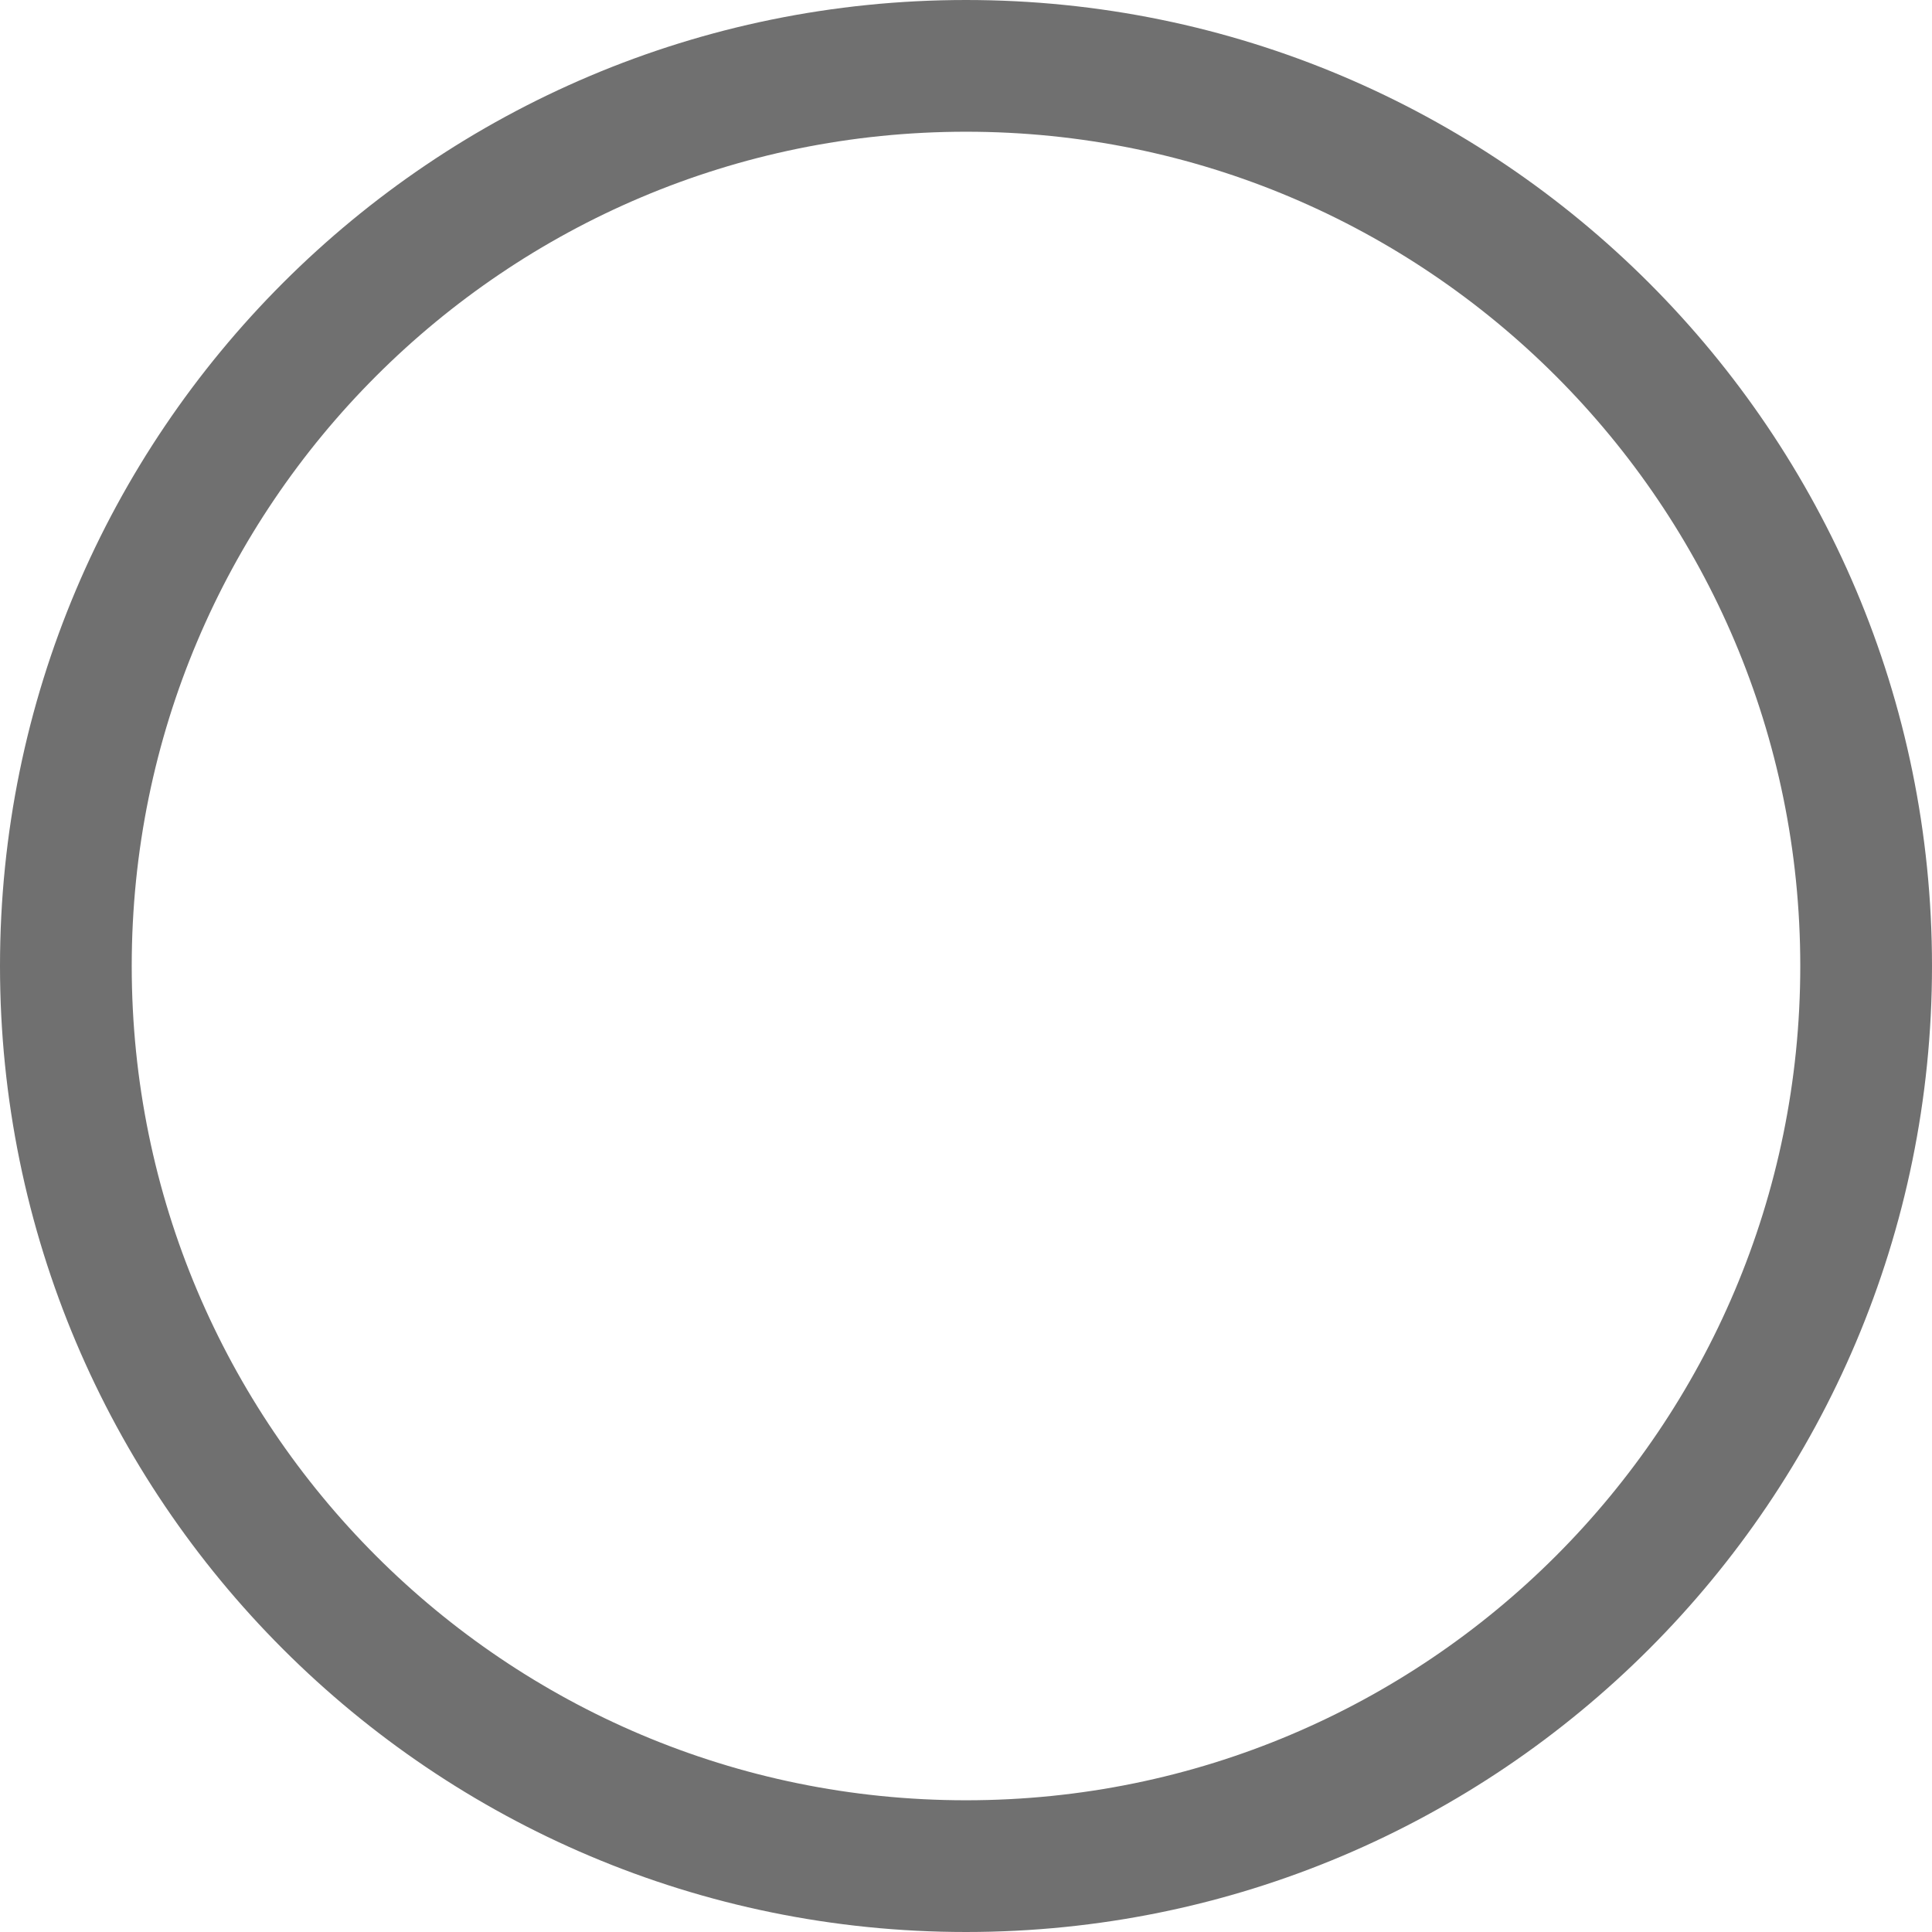
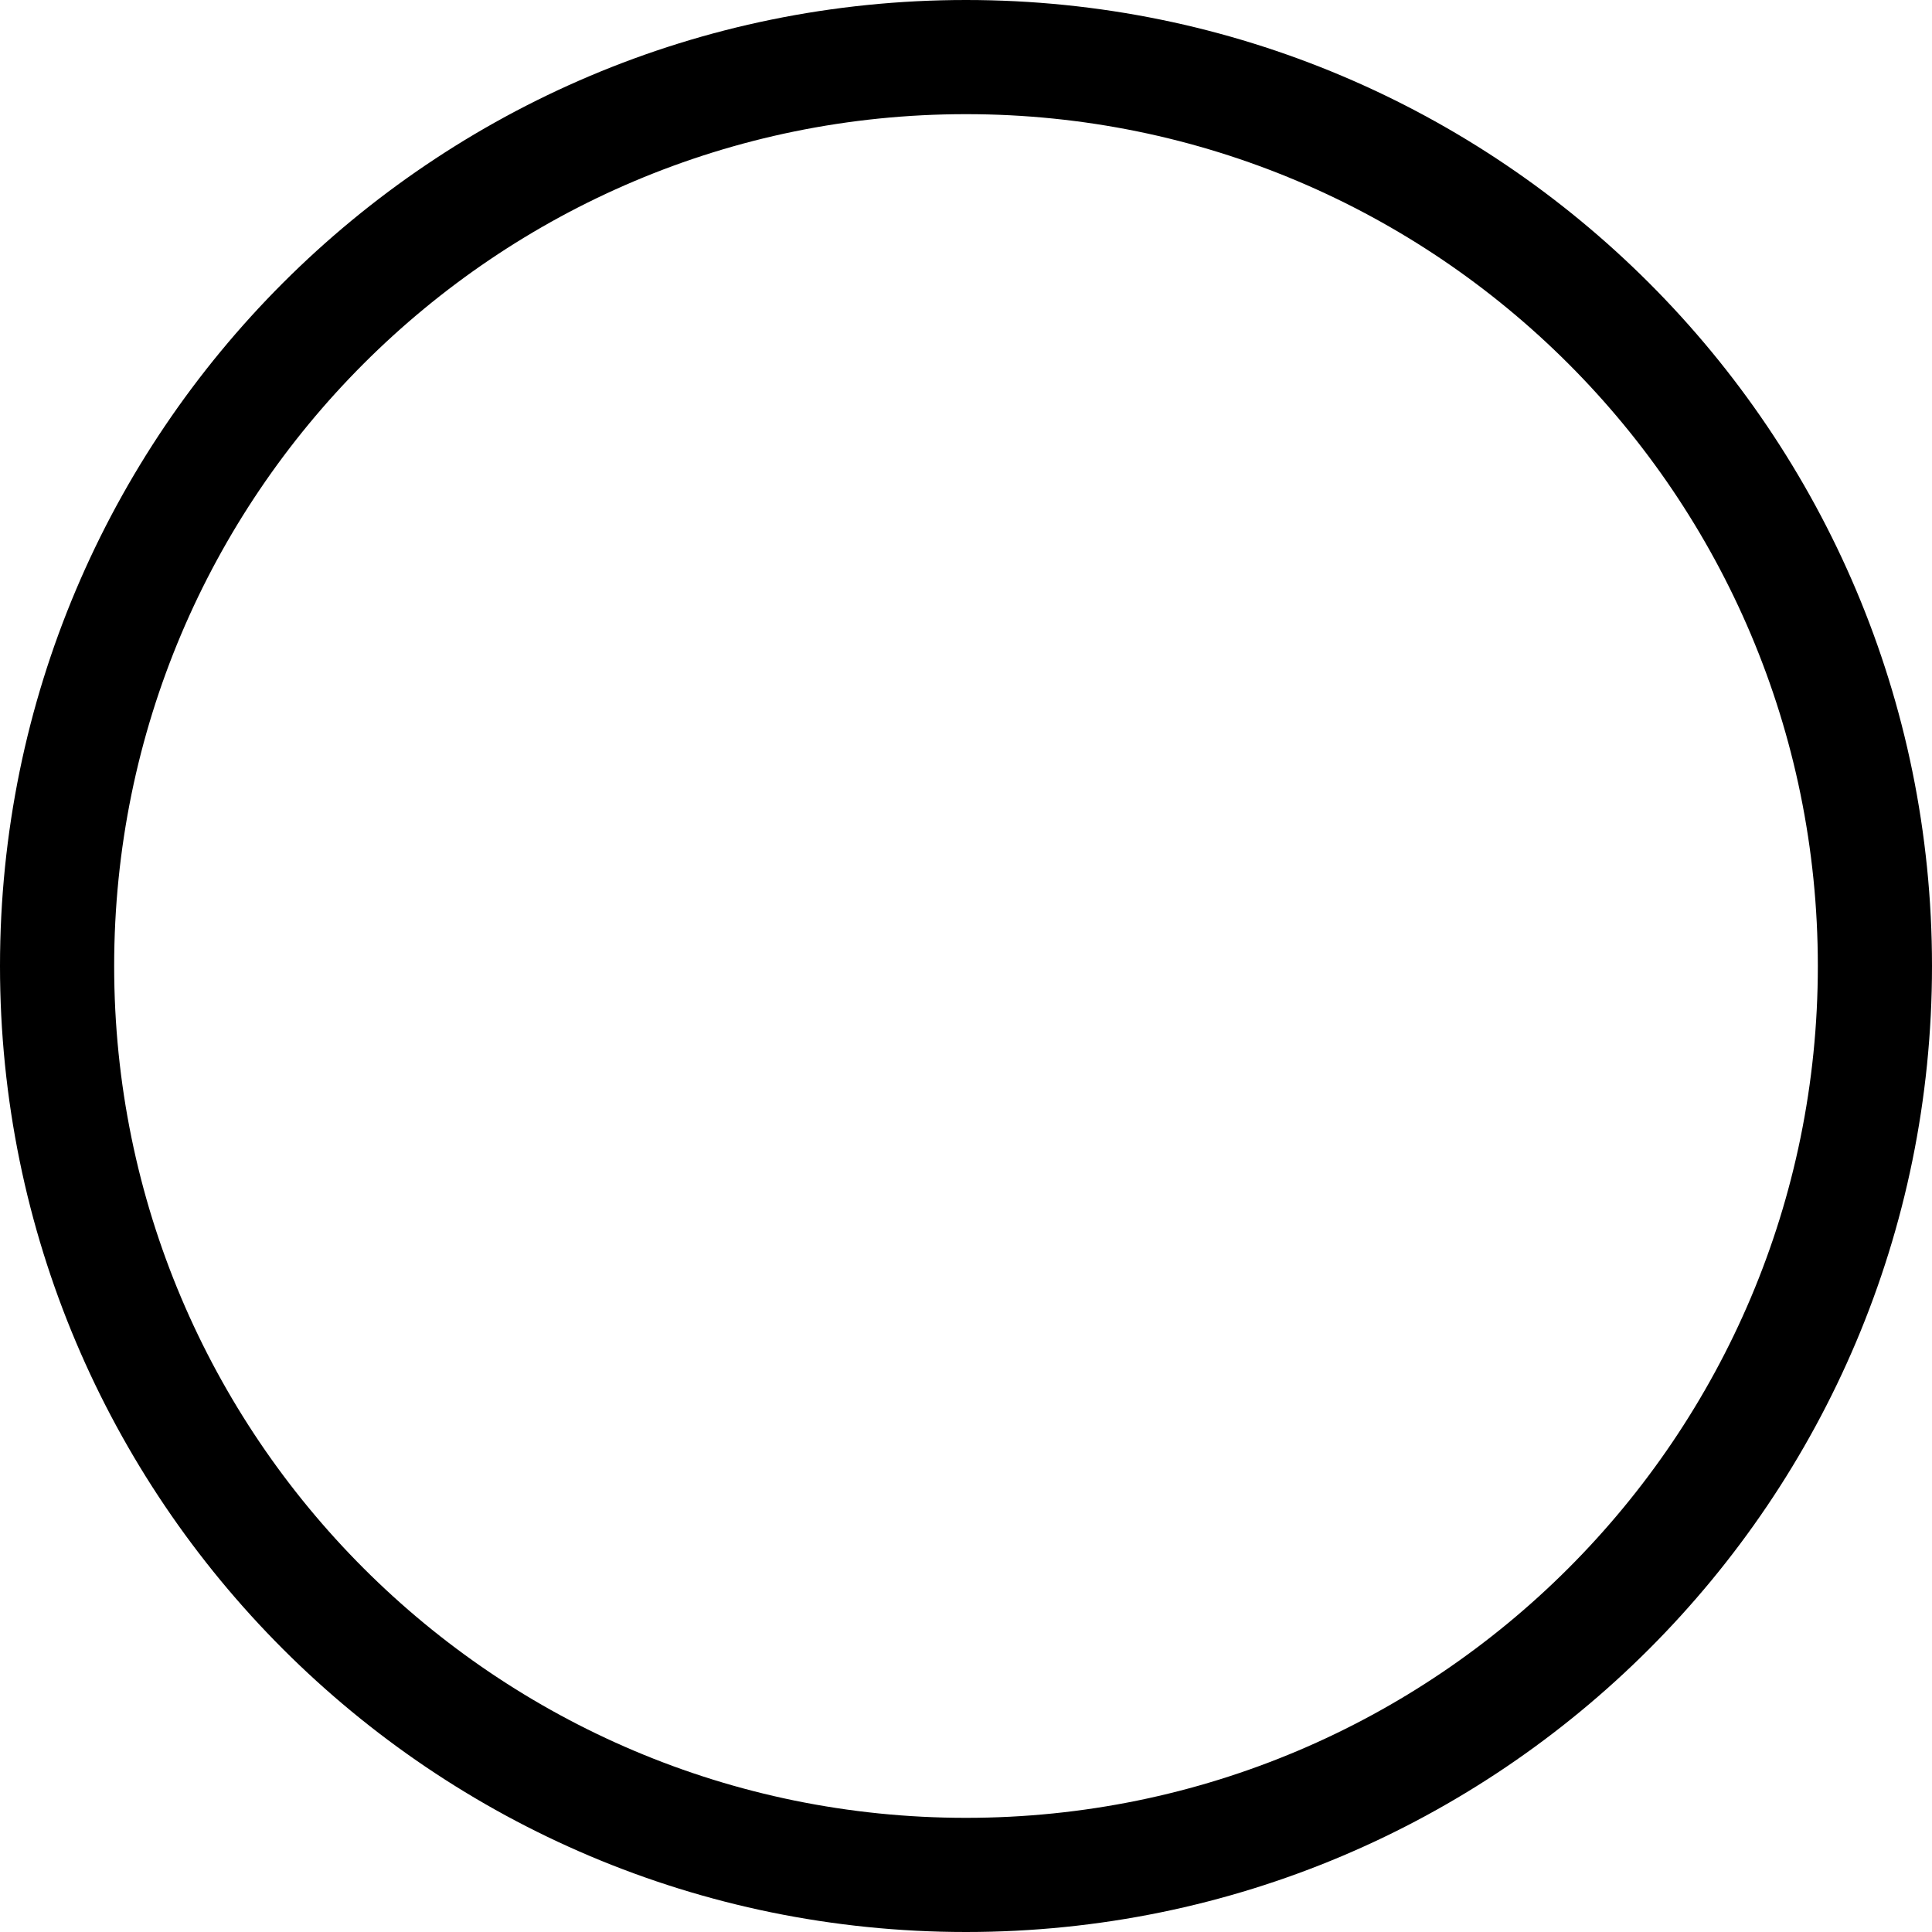
<svg xmlns="http://www.w3.org/2000/svg" width="22px" height="22px" viewBox="0 0 22 22" version="1.1">
-   <g id="页面-1" stroke="none" stroke-width="1" fill="none" fill-rule="evenodd">
-     <circle id="椭圆形" stroke="#707070" stroke-width="1.5" cx="11" cy="11" r="10.25" />
-   </g>
+   <path d="M11,0 C17.075,0 22,4.925 22,11 C22,17.075 17.075,22 11,22 C4.925,22 0,17.075 0,11 C0,4.925 4.925,0 11,0 Z M11,1.3 C5.643,1.3 1.3,5.643 1.3,11 C1.3,16.357 5.643,20.7 11,20.7 C16.357,20.7 20.7,16.357 20.7,11 C20.7,5.643 16.357,1.3 11,1.3 Z" />
</svg>
